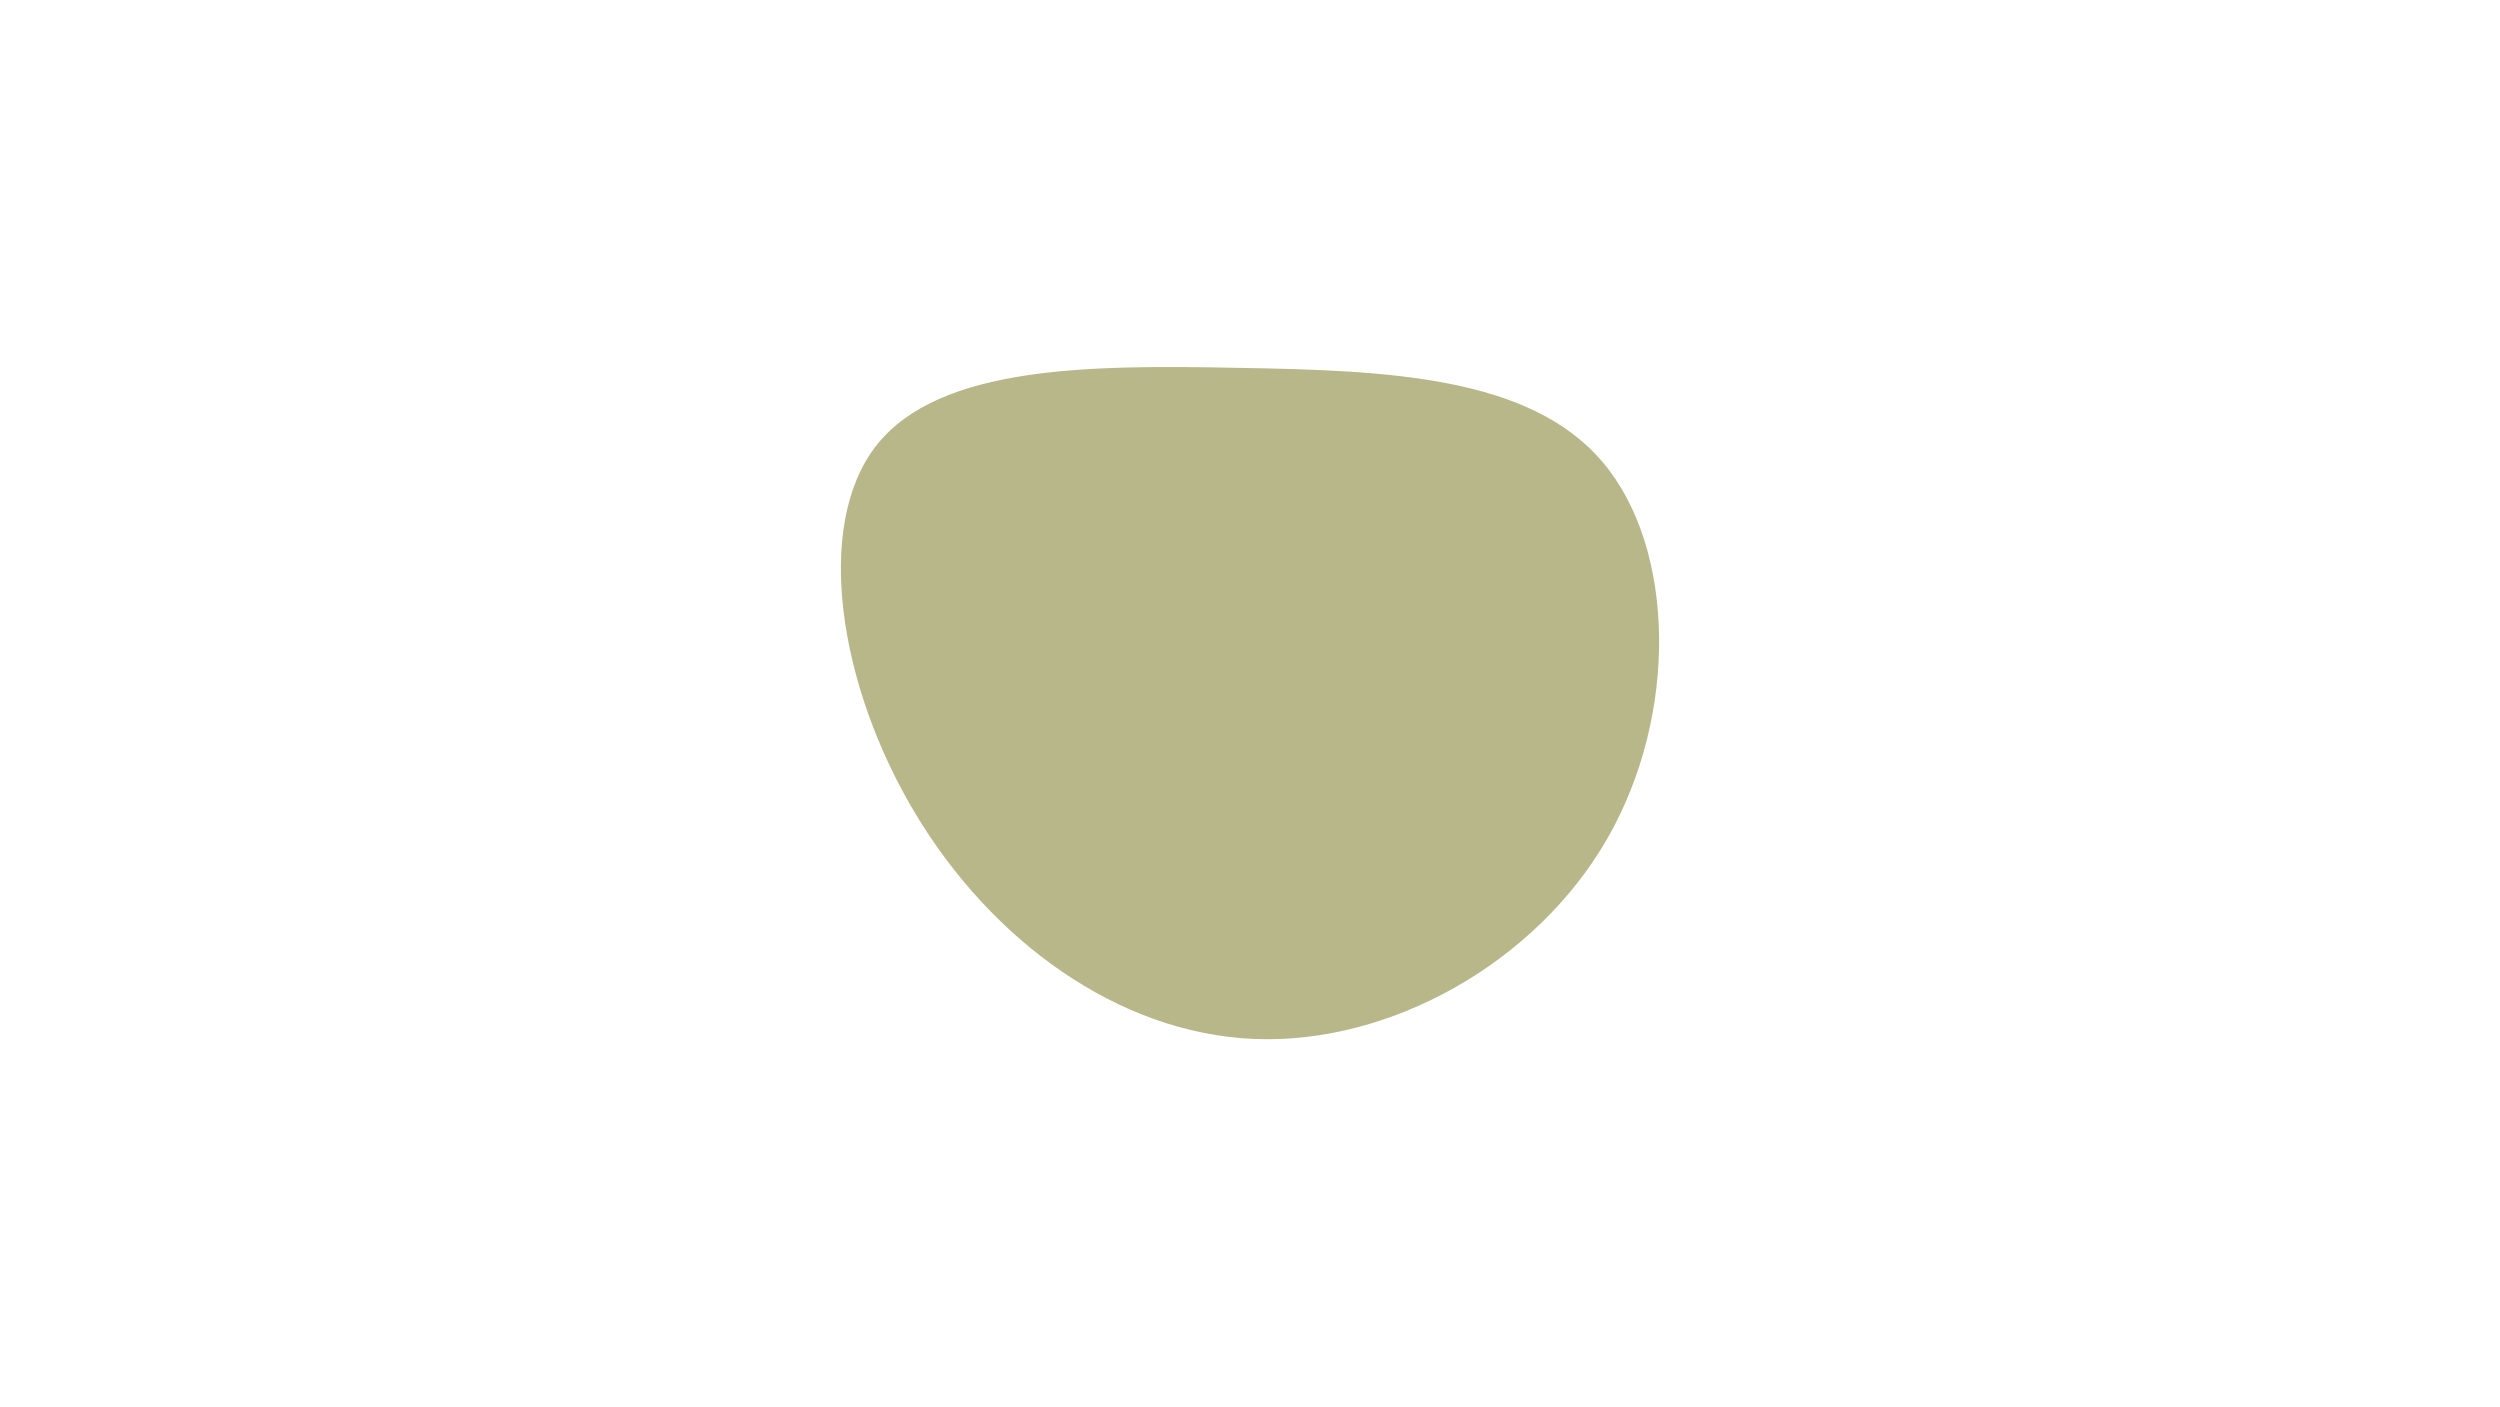
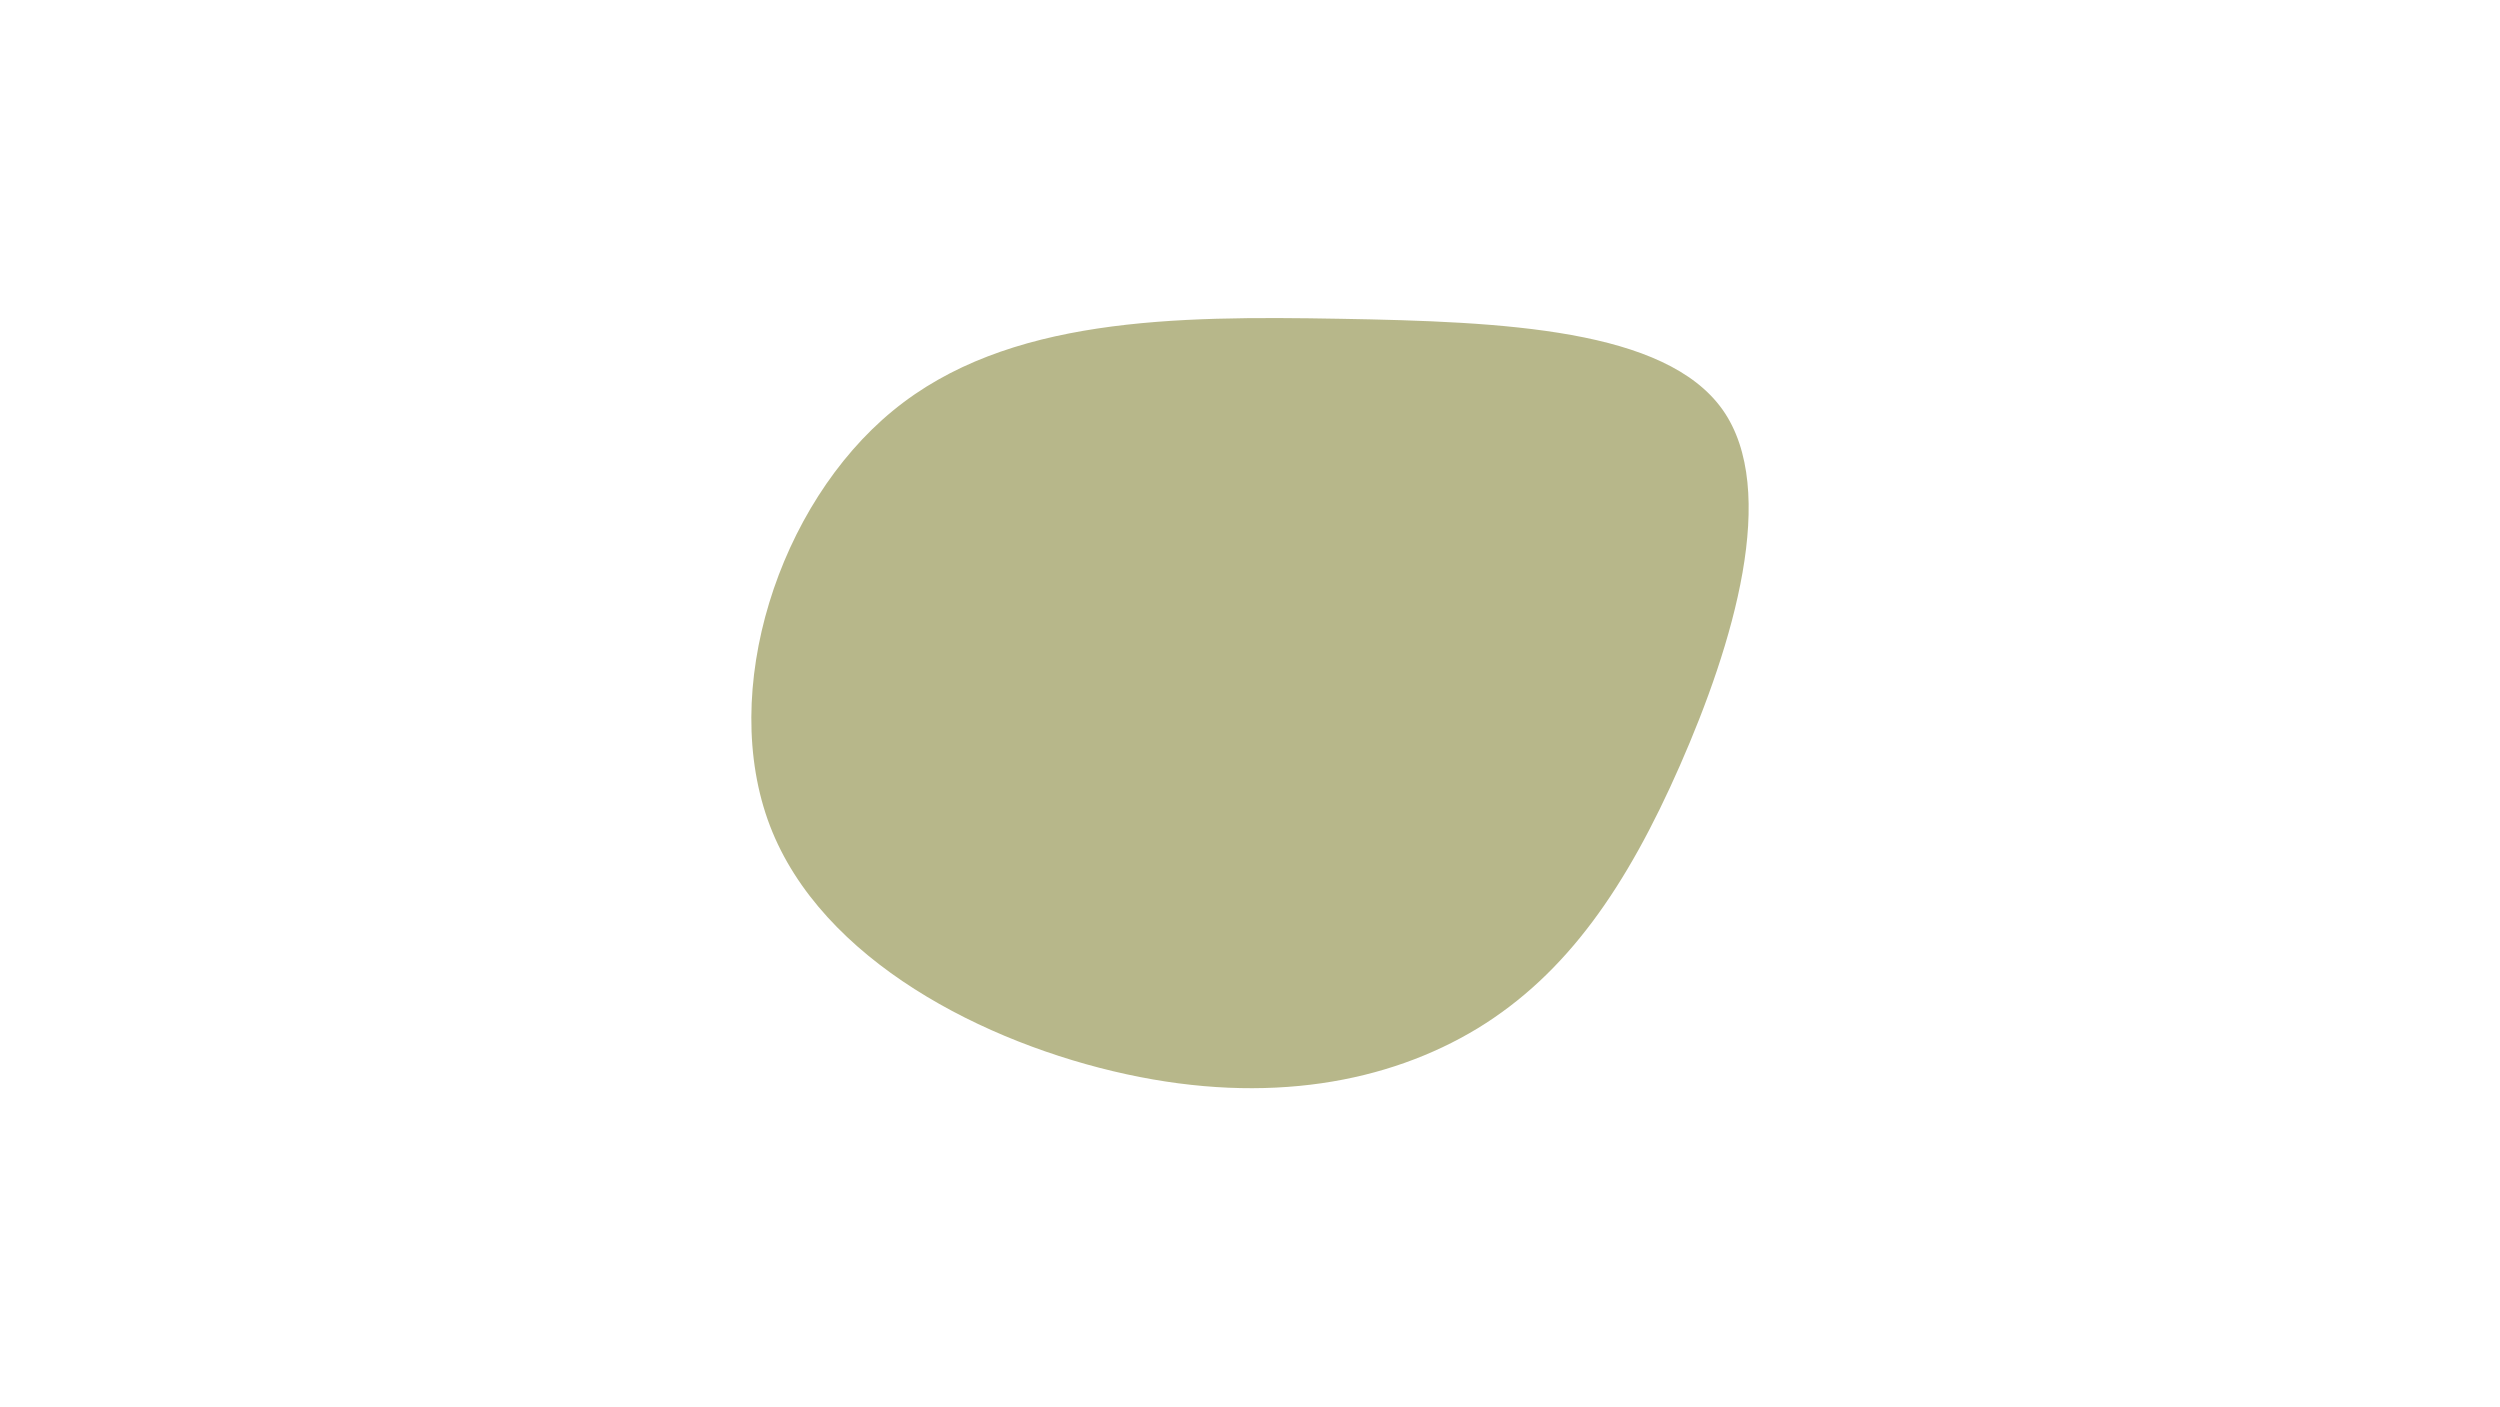
<svg xmlns="http://www.w3.org/2000/svg" id="visual" viewBox="0 0 960 540" width="960" height="540" version="1.1">
-   <g transform="translate(477.7251 241.4564)">
-     <path d="M137.7 -64C165.7 -31 166.9 33 139.4 80.7C112 128.3 56 159.7 3.8 157.5C-48.5 155.3 -97 119.7 -126.2 71C-155.5 22.3 -165.4 -39.5 -141.2 -70.4C-116.9 -101.3 -58.5 -101.3 -1.8 -100.2C54.8 -99.2 109.7 -97.1 137.7 -64" fill="#B7B78A" />
+   <g transform="translate(515.9658 276.8117)">
+     <path id="blob2" d="M145.5 -119.5C167.4 -88.5 149.5 -29.2 129.1 17.2C108.7 63.6 85.8 97.1 51.4 118.1C16.9 139 -29.1 147.5 -83.4 135.7C-137.8 123.9 -200.5 92 -220.3 40.3C-240.1 -11.5 -217 -83.1 -173.1 -119.1C-129.3 -155.1 -64.6 -155.5 -1.4 -154.4C61.8 -153.3 123.5 -150.5 145.5 -119.5" fill="#B7B78A" />
  </g>
</svg>
